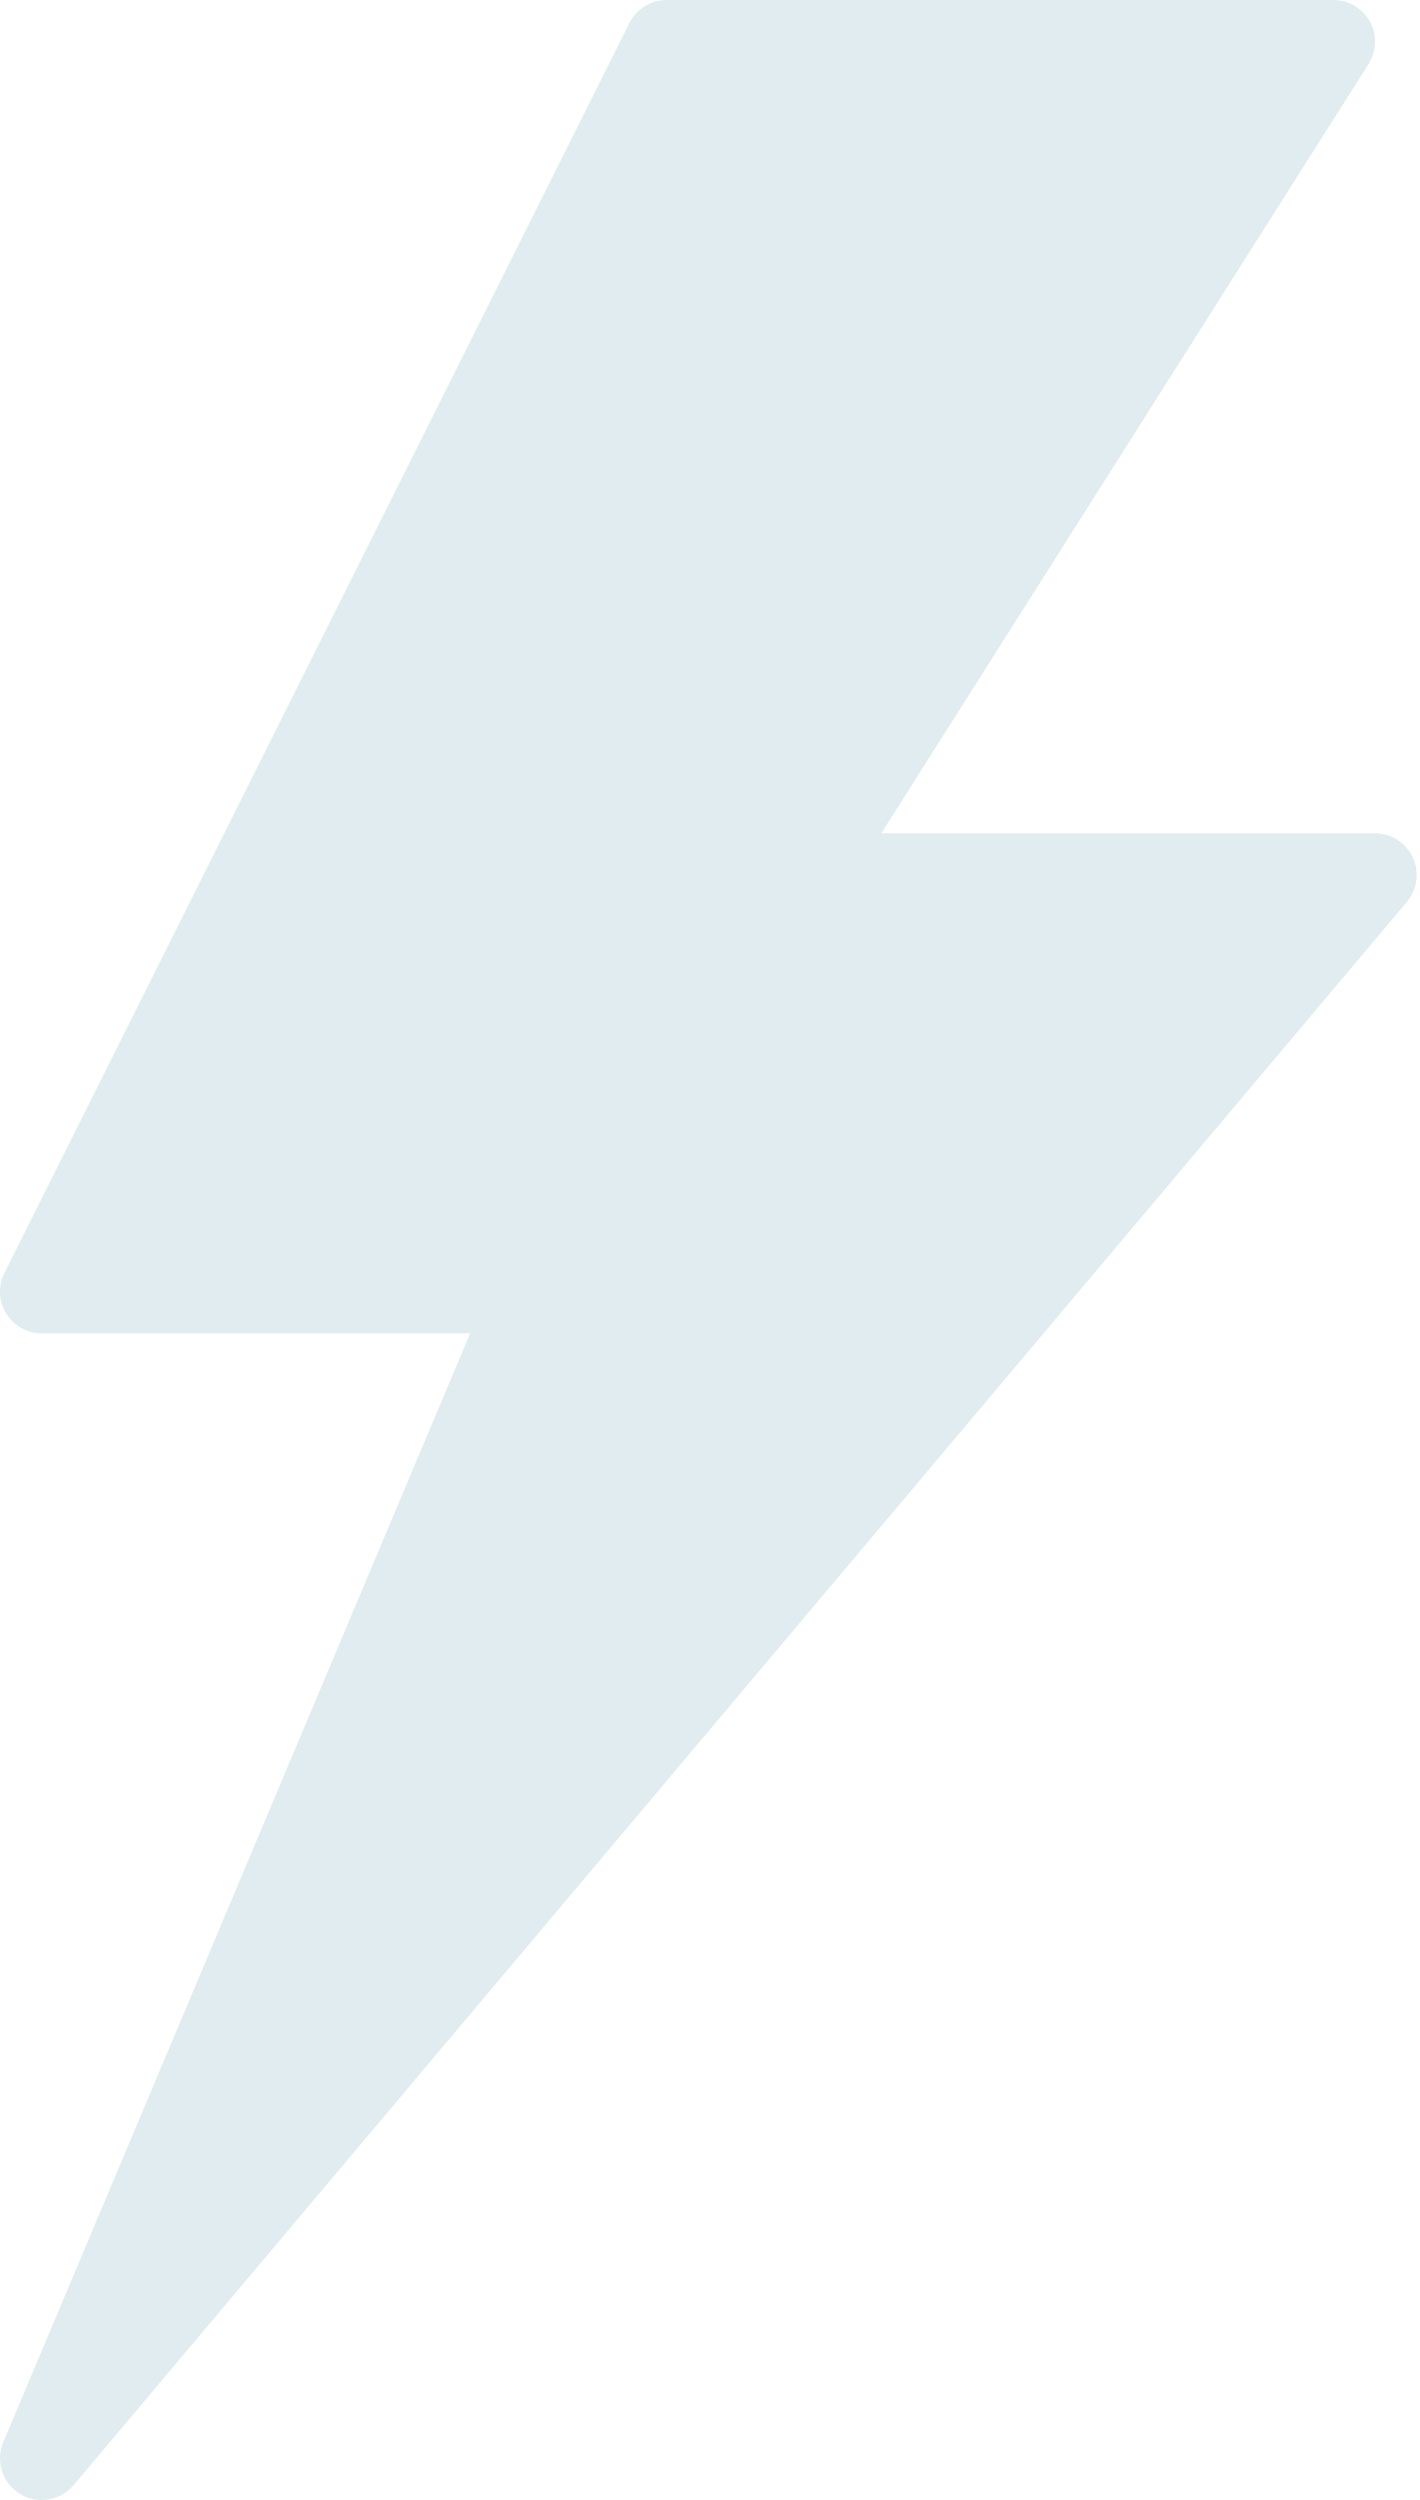
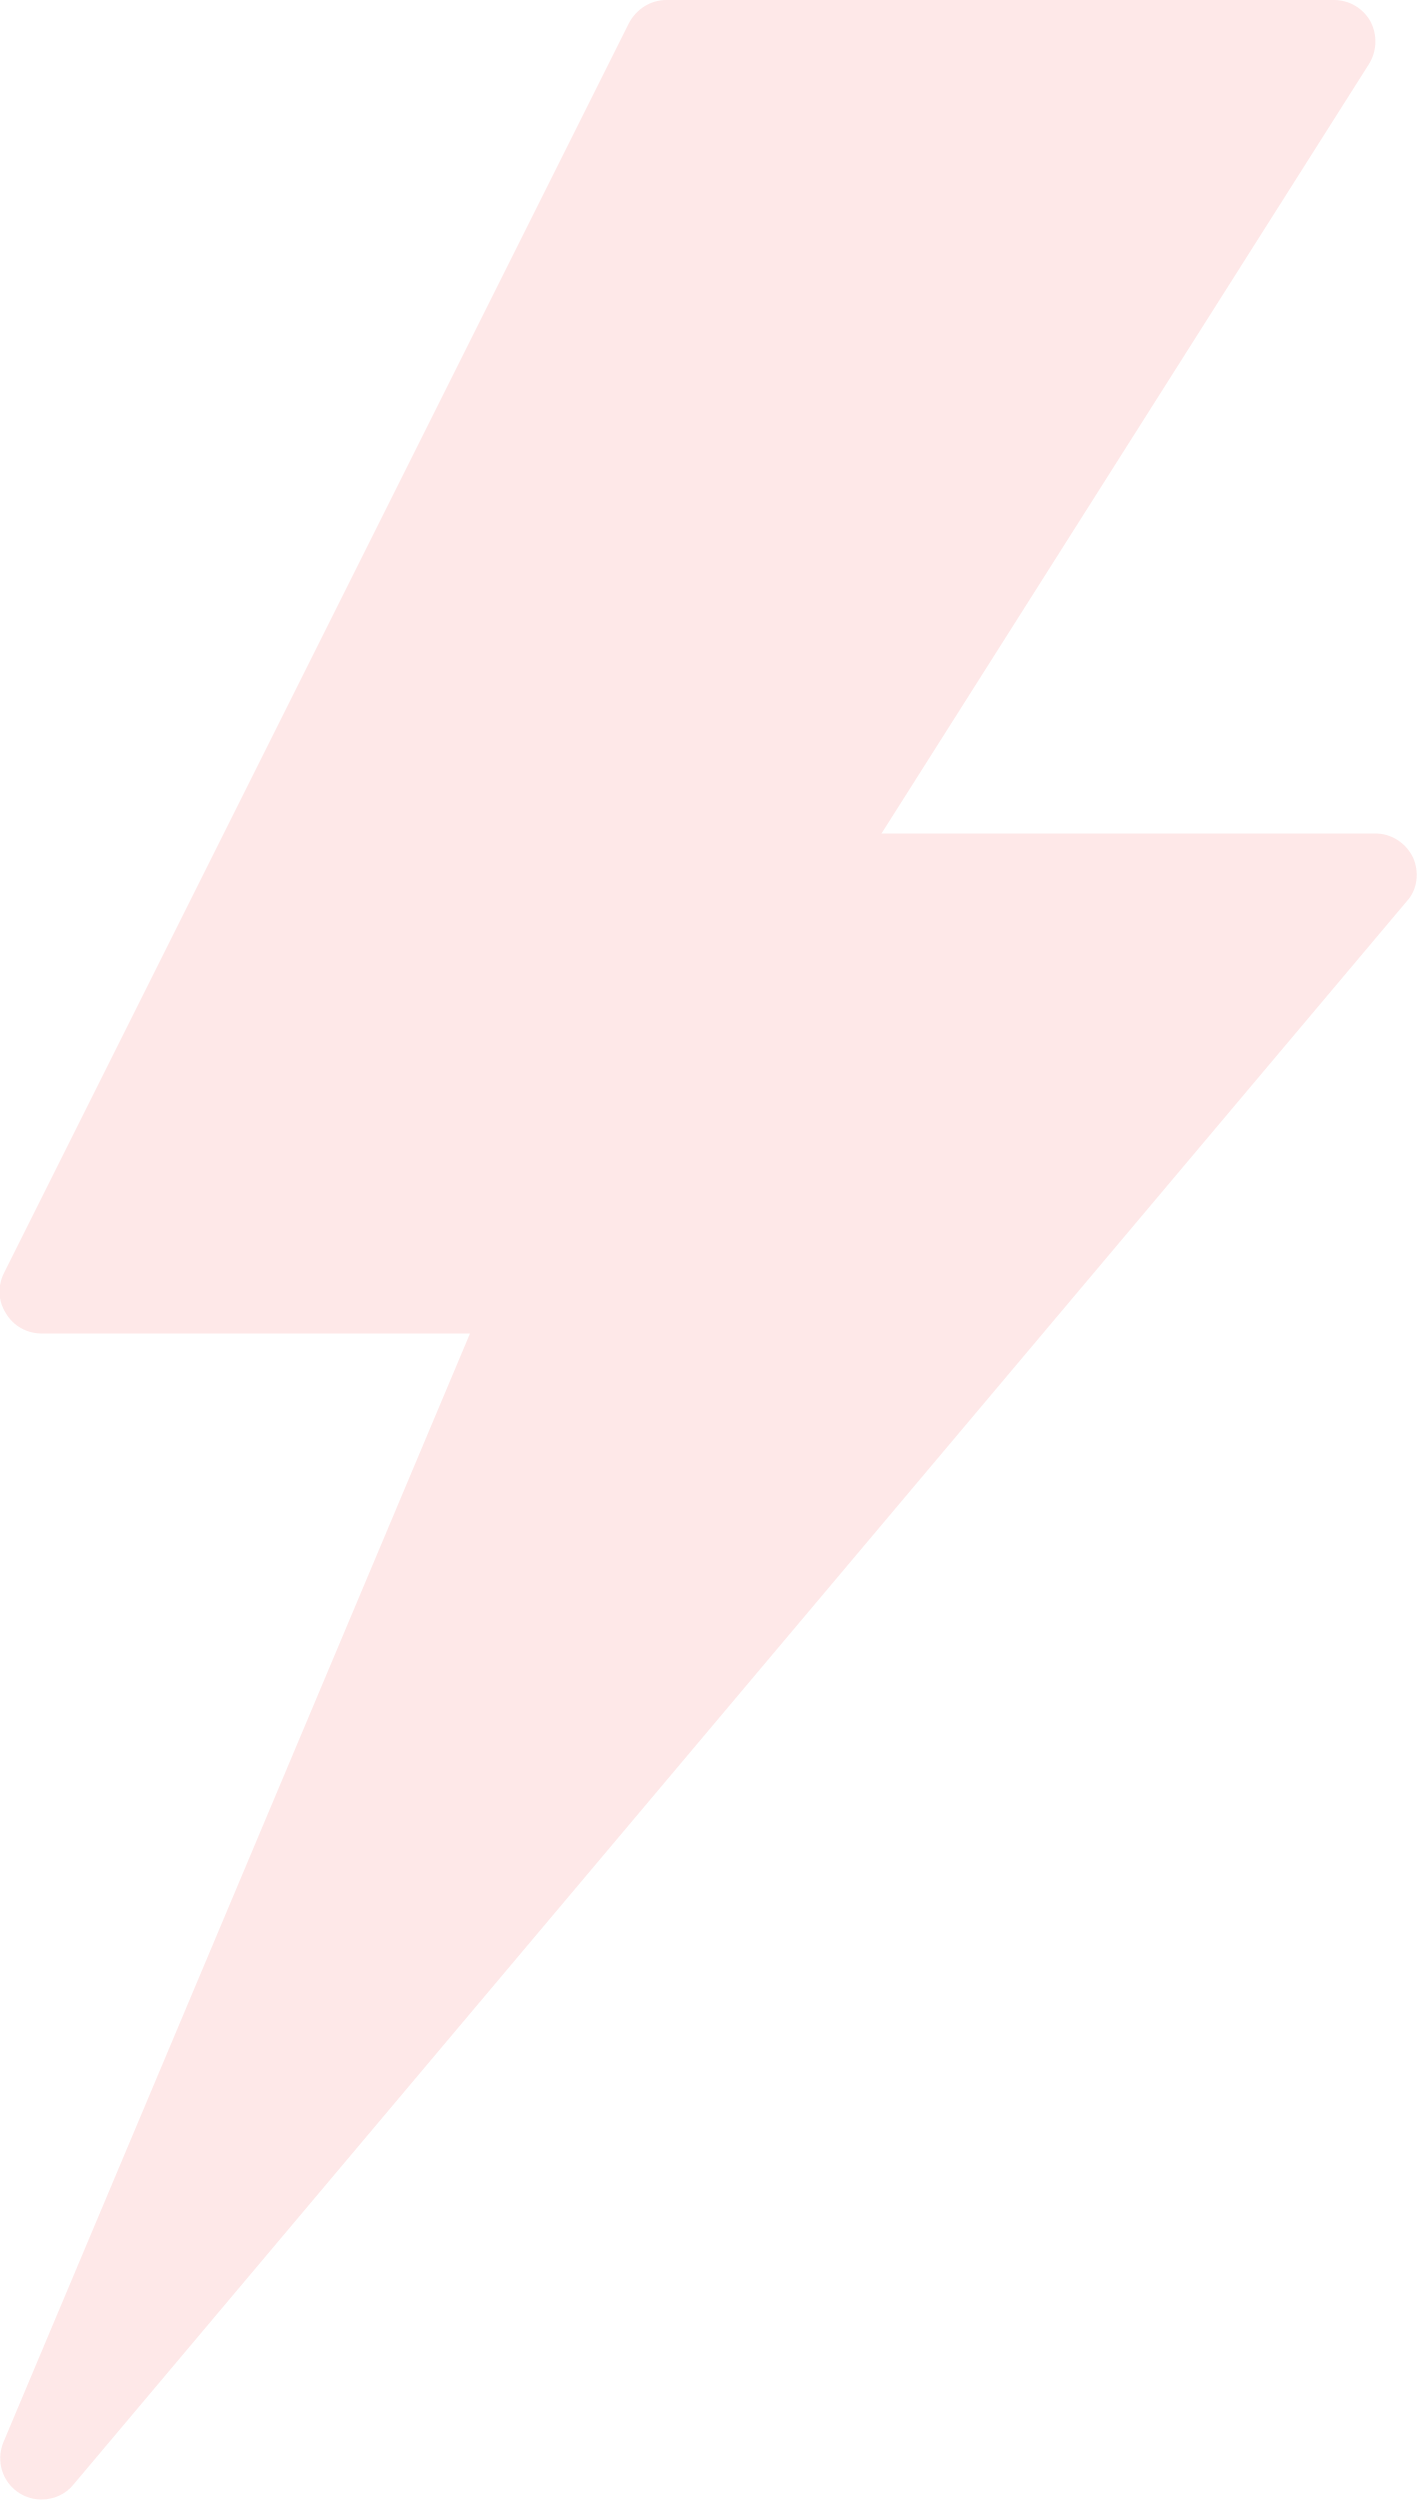
- <svg xmlns="http://www.w3.org/2000/svg" width="284px" height="500px" viewBox="0 0 284 500" version="1.1">
-   <defs />
-   <g id="Page-1" stroke="none" stroke-width="1" fill="none" fill-rule="evenodd" fill-opacity="0.2">
-     <g id="Energie" transform="translate(-584, -169)" fill="#68A0B1" fill-rule="nonzero">
-       <g id="flash" transform="translate(584, 169)">
-         <path d="M282.554,171.484 C281.188,168.55 278.245,166.667 275.004,166.667 L176.254,166.667 L273.712,12.792 C275.337,10.226 275.437,6.976 273.971,4.317 C272.504,1.65 269.703,0 266.67,0 L133.337,0 C130.179,0 127.295,1.783 125.879,4.608 L0.879,254.609 C-0.413,257.184 -0.272,260.251 1.245,262.709 C2.77,265.167 5.445,266.667 8.337,266.667 L94.028,266.667 L0.653,488.434 C-0.939,492.226 0.478,496.625 3.986,498.775 C5.336,499.601 6.836,500 8.328,500 C10.72,500 13.078,498.975 14.712,497.042 L281.379,180.374 C283.47,177.892 283.92,174.425 282.554,171.484 Z" id="Shape" />
-       </g>
-     </g>
-   </g>
+ <svg xmlns="http://www.w3.org/2000/svg" version="1.1" id="Calque_1" x="0px" y="0px" viewBox="0 0 284 500" style="enable-background:new 0 0 284 500;" xml:space="preserve">
+   <style type="text/css">
+ 	.st0{fill:#FC8E8E;fill-opacity:0.2;}
+ </style>
+   <path id="Shape" class="st0" d="M282.6,171.5c-1.4-2.9-4.3-4.8-7.5-4.8h-98.8l97.5-153.9c1.6-2.6,1.7-5.8,0.3-8.5  c-1.5-2.7-4.3-4.3-7.3-4.3H133.3c-3.2,0-6,1.8-7.5,4.6l-125,250c-1.3,2.6-1.2,5.6,0.4,8.1c1.5,2.5,4.2,4,7.1,4H94L0.7,488.4  c-1.6,3.8-0.2,8.2,3.3,10.3c1.3,0.8,2.8,1.2,4.3,1.2c2.4,0,4.8-1,6.4-3l266.7-316.7C283.5,177.9,283.9,174.4,282.6,171.5z" />
</svg>
